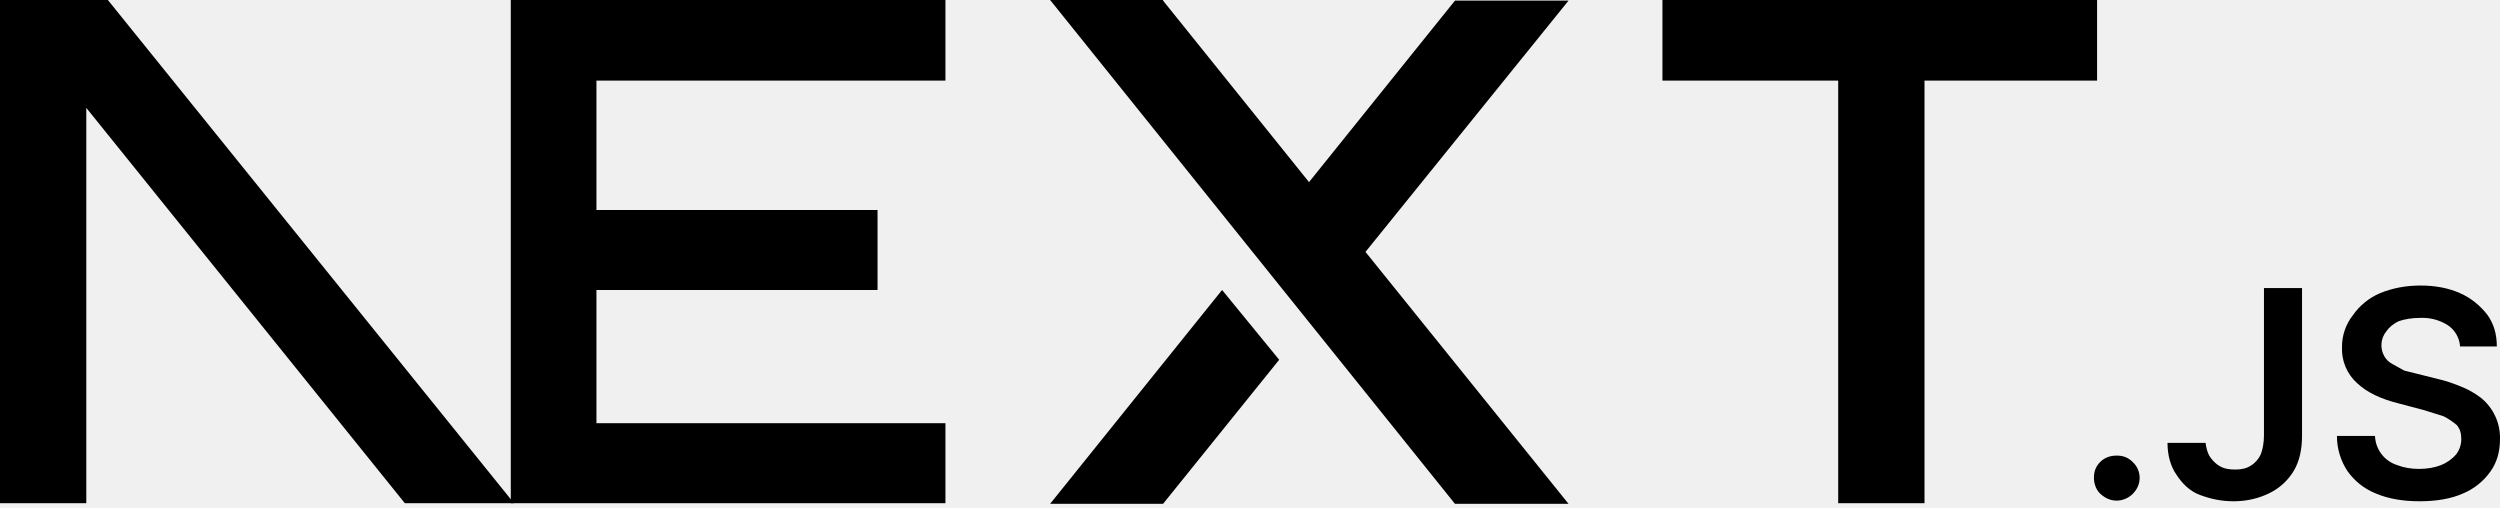
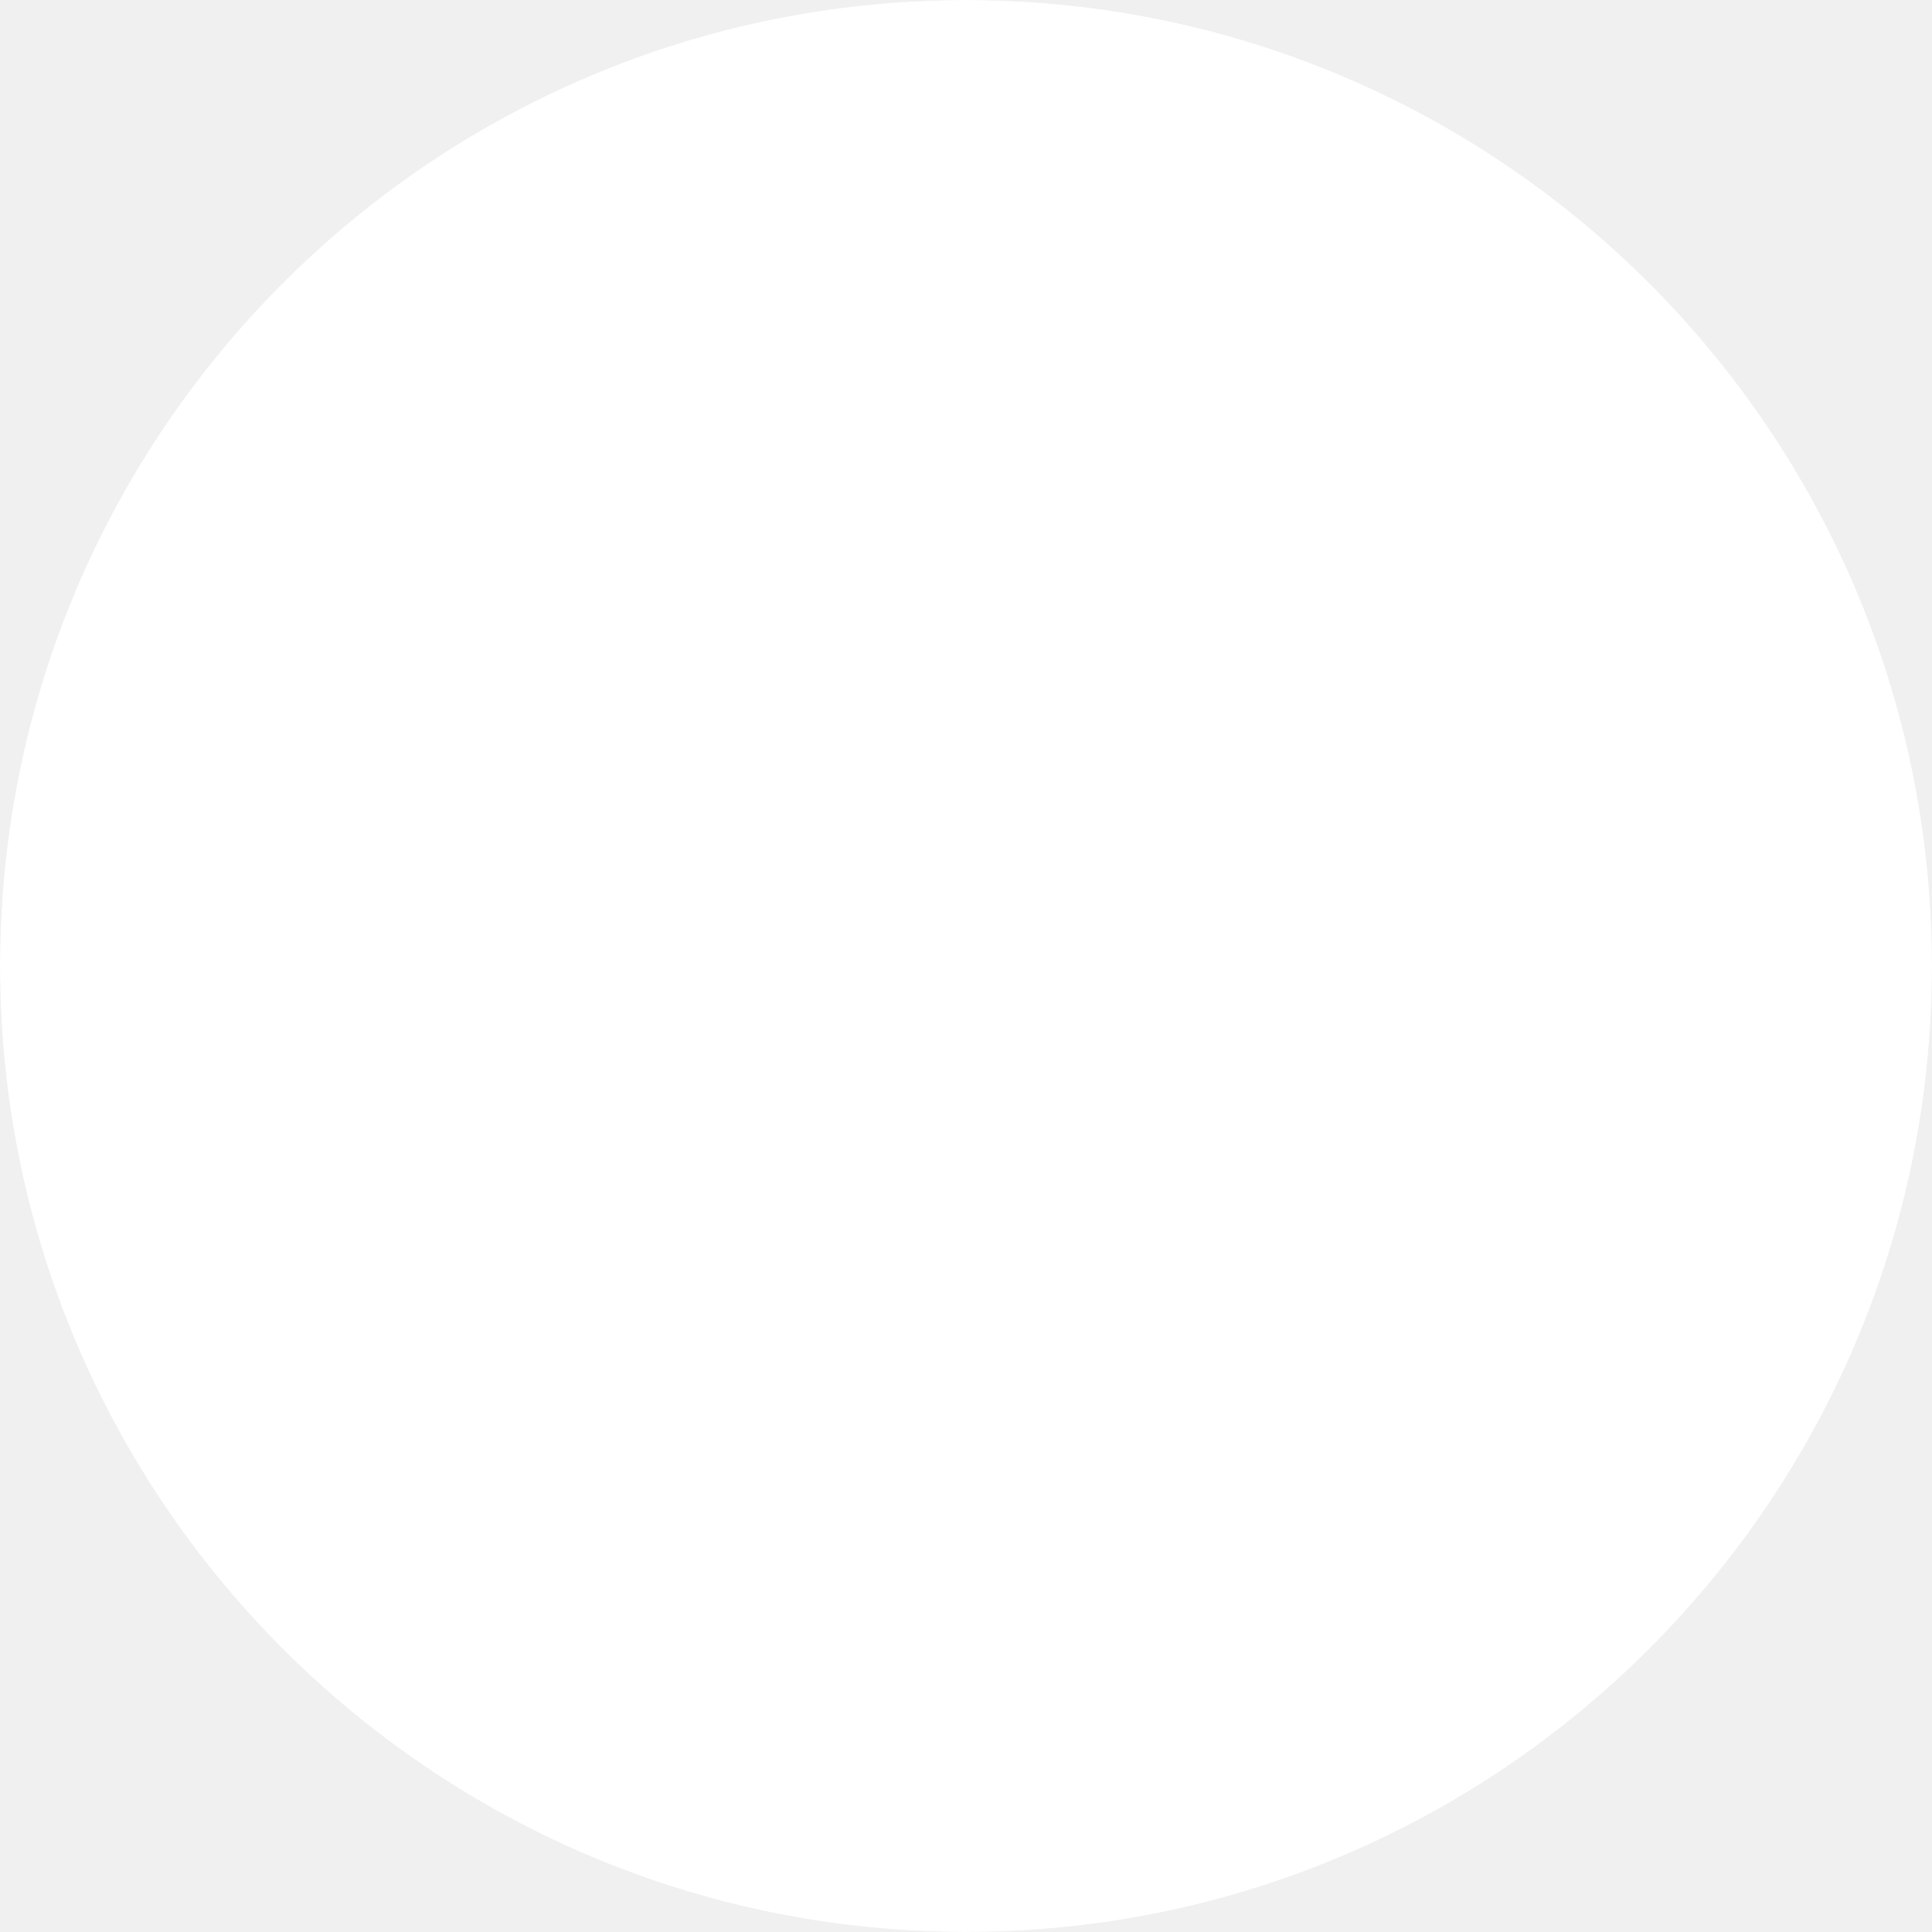
- <svg xmlns="http://www.w3.org/2000/svg" fill="none" viewBox="0 0 394 80">
-   <path fill="#000" d="M262 0h68.5v12.7h-27.2v66.6h-13.6V12.7H262V0ZM149 0v12.7H94v20.4h44.3v12.6H94v21h55v12.6H80.5V0h68.7zm34.3 0h-17.8l63.8 79.4h17.9l-32-39.7 32-39.6h-17.9l-23 28.6-23-28.6zm18.3 56.7-9-11-27.1 33.7h17.8l18.3-22.7z" />
-   <path fill="#000" d="M81 79.3 17 0H0v79.3h13.6V17l50.2 62.3H81Zm252.6-.4c-1 0-1.8-.4-2.5-1s-1.1-1.6-1.1-2.6.3-1.8 1-2.5 1.6-1 2.6-1 1.8.3 2.5 1a3.4 3.4 0 0 1 .6 4.3 3.7 3.7 0 0 1-3 1.8zm23.2-33.5h6v23.3c0 2.1-.4 4-1.3 5.5a9.1 9.1 0 0 1-3.8 3.5c-1.6.8-3.5 1.3-5.7 1.3-2 0-3.7-.4-5.3-1s-2.8-1.8-3.7-3.2c-.9-1.3-1.4-3-1.4-5h6c.1.8.3 1.6.7 2.2s1 1.2 1.6 1.5c.7.4 1.5.5 2.4.5 1 0 1.8-.2 2.4-.6a4 4 0 0 0 1.6-1.8c.3-.8.5-1.8.5-3V45.5zm30.9 9.1a4.4 4.4 0 0 0-2-3.3 7.5 7.5 0 0 0-4.3-1.1c-1.3 0-2.4.2-3.3.5-.9.4-1.6 1-2 1.6a3.5 3.5 0 0 0-.3 4c.3.5.7.9 1.3 1.2l1.8 1 2 .5 3.2.8c1.3.3 2.5.7 3.7 1.2a13 13 0 0 1 3.2 1.8 8.1 8.1 0 0 1 3 6.5c0 2-.5 3.7-1.5 5.1a10 10 0 0 1-4.4 3.5c-1.8.8-4.1 1.2-6.8 1.2-2.6 0-4.9-.4-6.8-1.2-2-.8-3.4-2-4.5-3.5a10 10 0 0 1-1.7-5.6h6a5 5 0 0 0 3.5 4.6c1 .4 2.2.6 3.4.6 1.3 0 2.5-.2 3.5-.6 1-.4 1.8-1 2.4-1.7a4 4 0 0 0 .8-2.4c0-.9-.2-1.6-.7-2.2a11 11 0 0 0-2.1-1.4l-3.2-1-3.8-1c-2.8-.7-5-1.7-6.6-3.2a7.2 7.2 0 0 1-2.4-5.7 8 8 0 0 1 1.7-5 10 10 0 0 1 4.3-3.5c2-.8 4-1.2 6.4-1.2 2.3 0 4.4.4 6.2 1.2 1.8.8 3.2 2 4.3 3.4 1 1.4 1.5 3 1.5 5h-5.8z" />
+ <svg aria-label="Next.js logomark" class="next-mark_root__iLw9v" height="80" role="img" viewBox="0 0 180 180" width="80">
+   <mask height="180" id=":R0:mask0_408_134" maskUnits="userSpaceOnUse" style="mask-type:alpha" width="180" x="0" y="0">
+     <circle cx="90" cy="90" fill="white" r="90" />
+   </mask>
+   <g mask="url(#:R0:mask0_408_134)">
+     <circle cx="90" cy="90" data-circle="true" fill="white" r="90" />
+     <path d="M149.508 157.52L69.142 54H54V125.97H66.114V69.384L139.999 164.845C143.333 162.614 146.509 160.165 149.508 157.52Z" fill="url(#:R0:paint0_linear_408_134)" />
+     <rect fill="url(#:R0:paint1_linear_408_134)" height="72" width="12" x="115" y="54" />
+   </g>
+   <defs>
+     <linearGradient gradientUnits="userSpaceOnUse" id=":R0:paint0_linear_408_134" x1="109" x2="144.5" y1="116.5" y2="160.5">
+       <stop stop-color="white" />
+       <stop offset="1" stop-color="white" stop-opacity="0" />
+     </linearGradient>
+     <linearGradient gradientUnits="userSpaceOnUse" id=":R0:paint1_linear_408_134" x1="121" x2="120.799" y1="54" y2="106.875">
+       <stop stop-color="white" />
+       <stop offset="1" stop-color="white" stop-opacity="0" />
+     </linearGradient>
+   </defs>
</svg>
